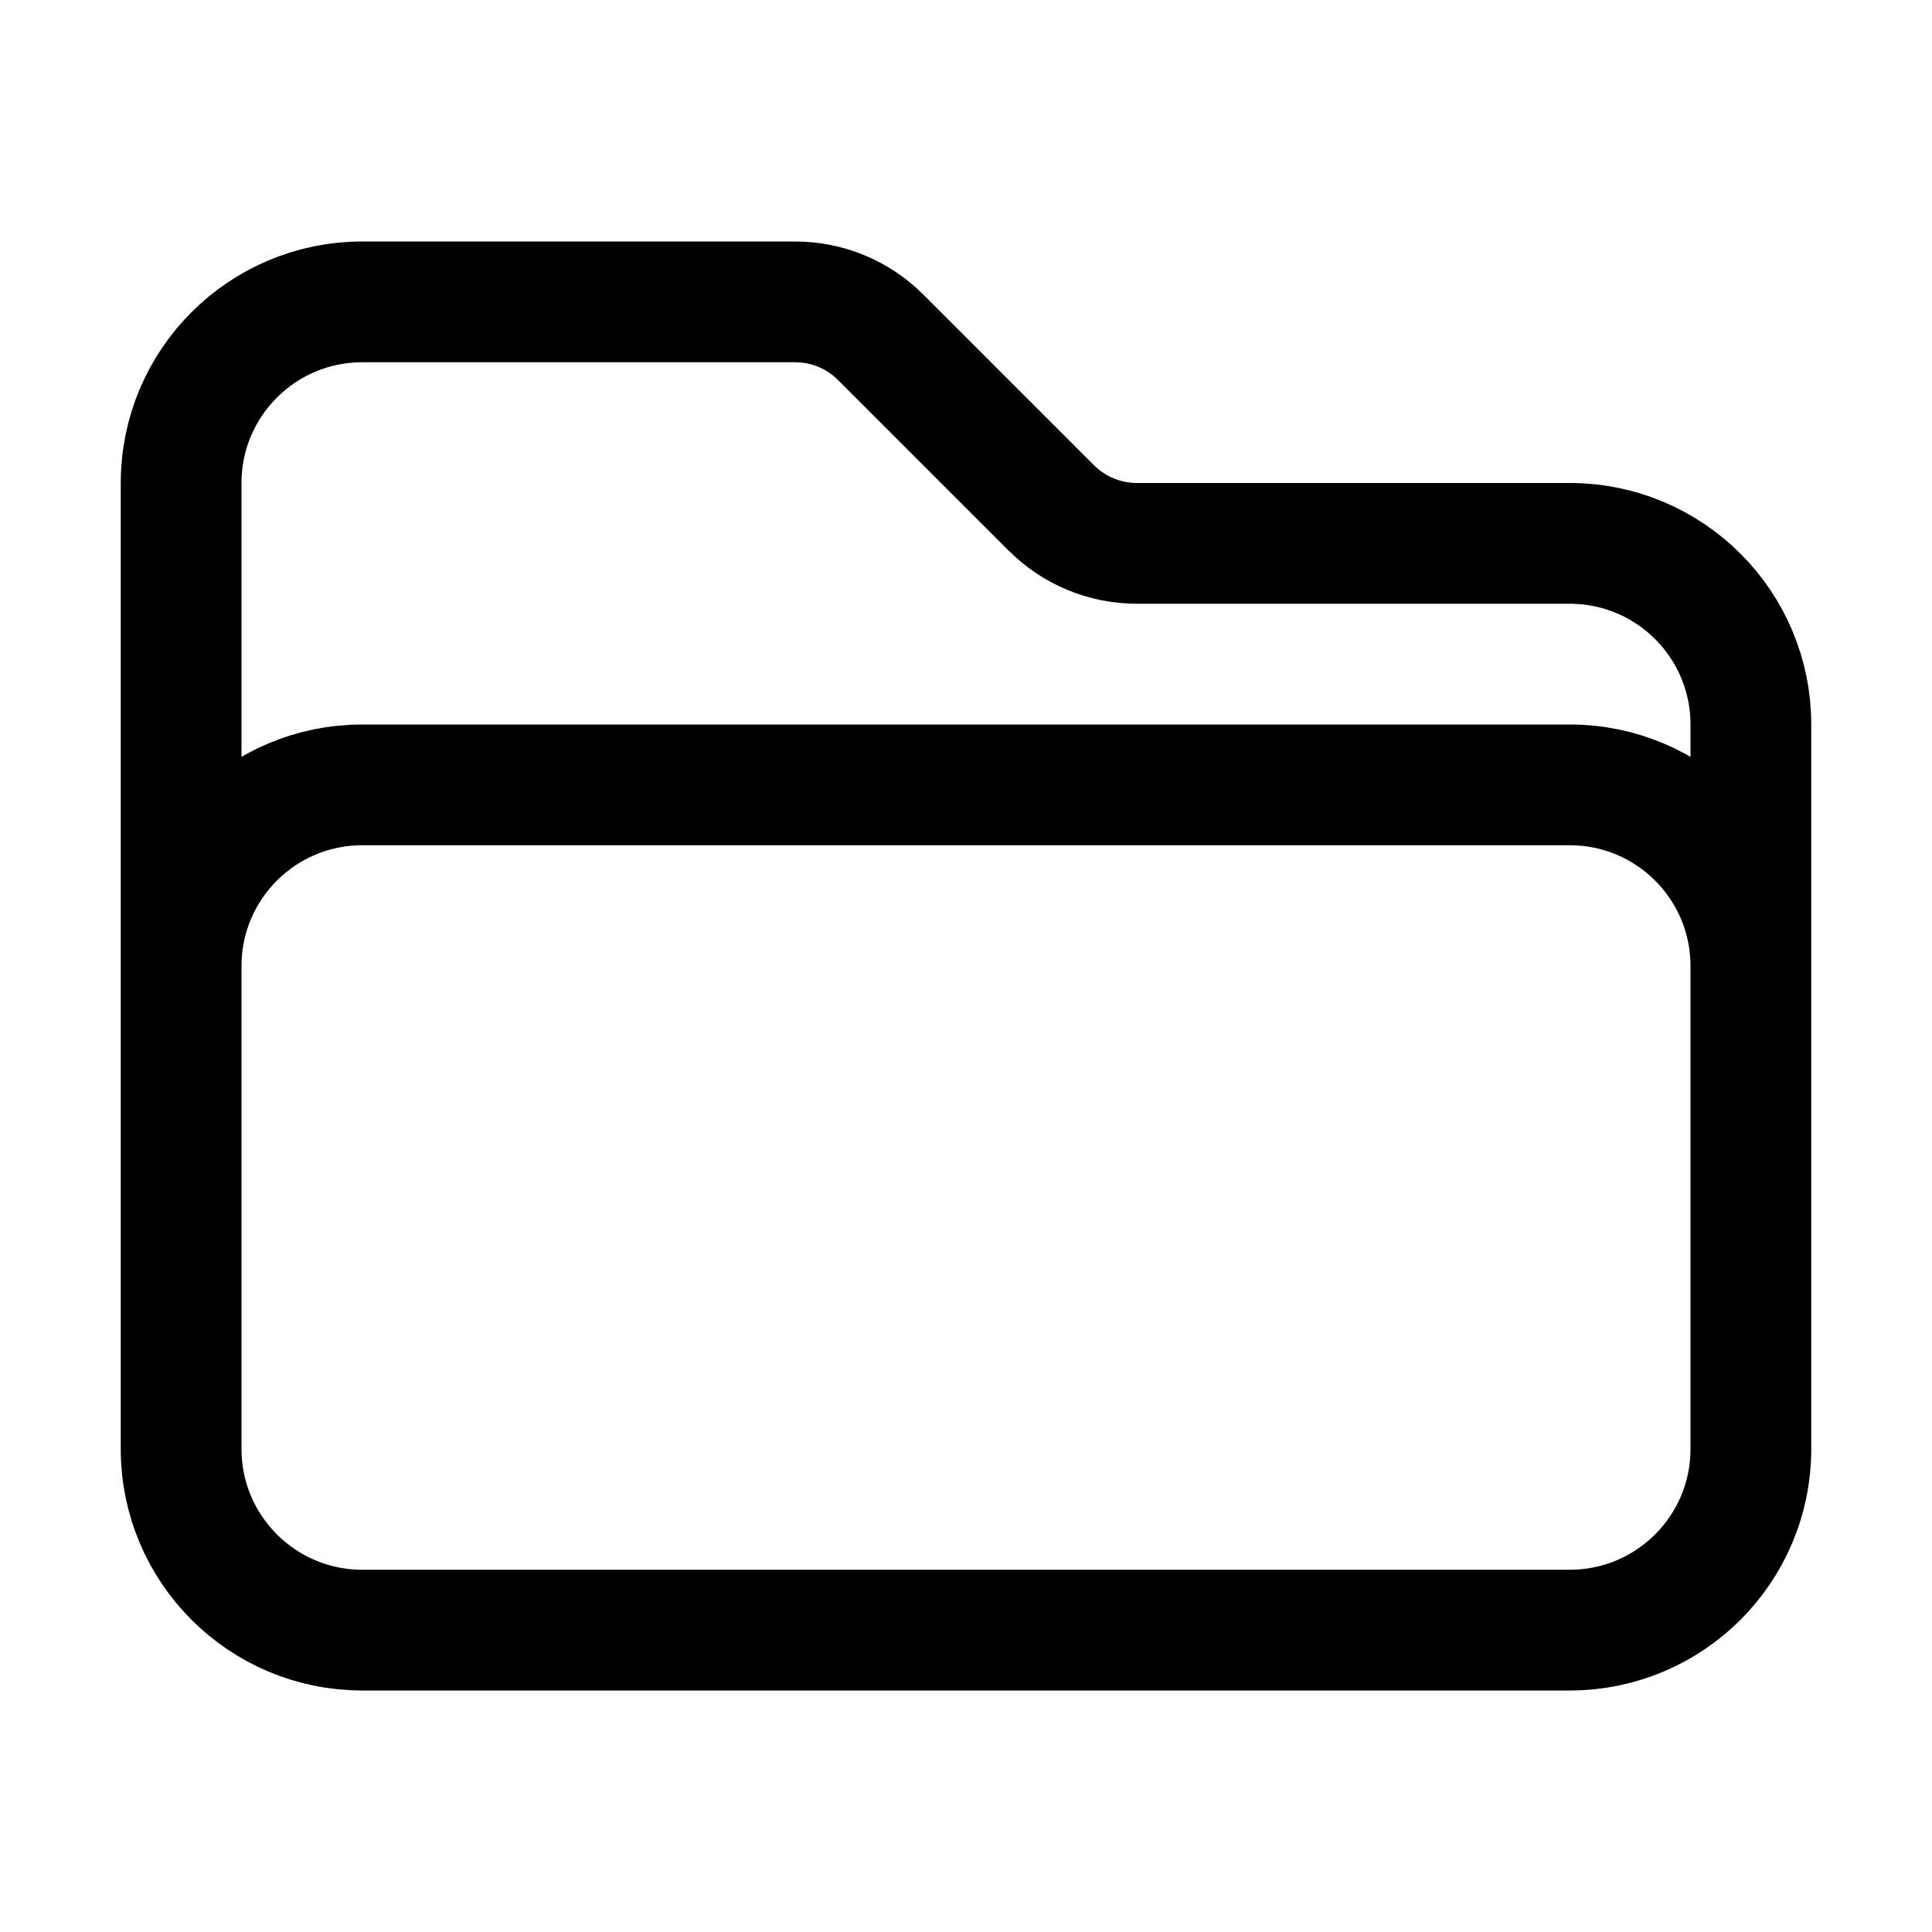
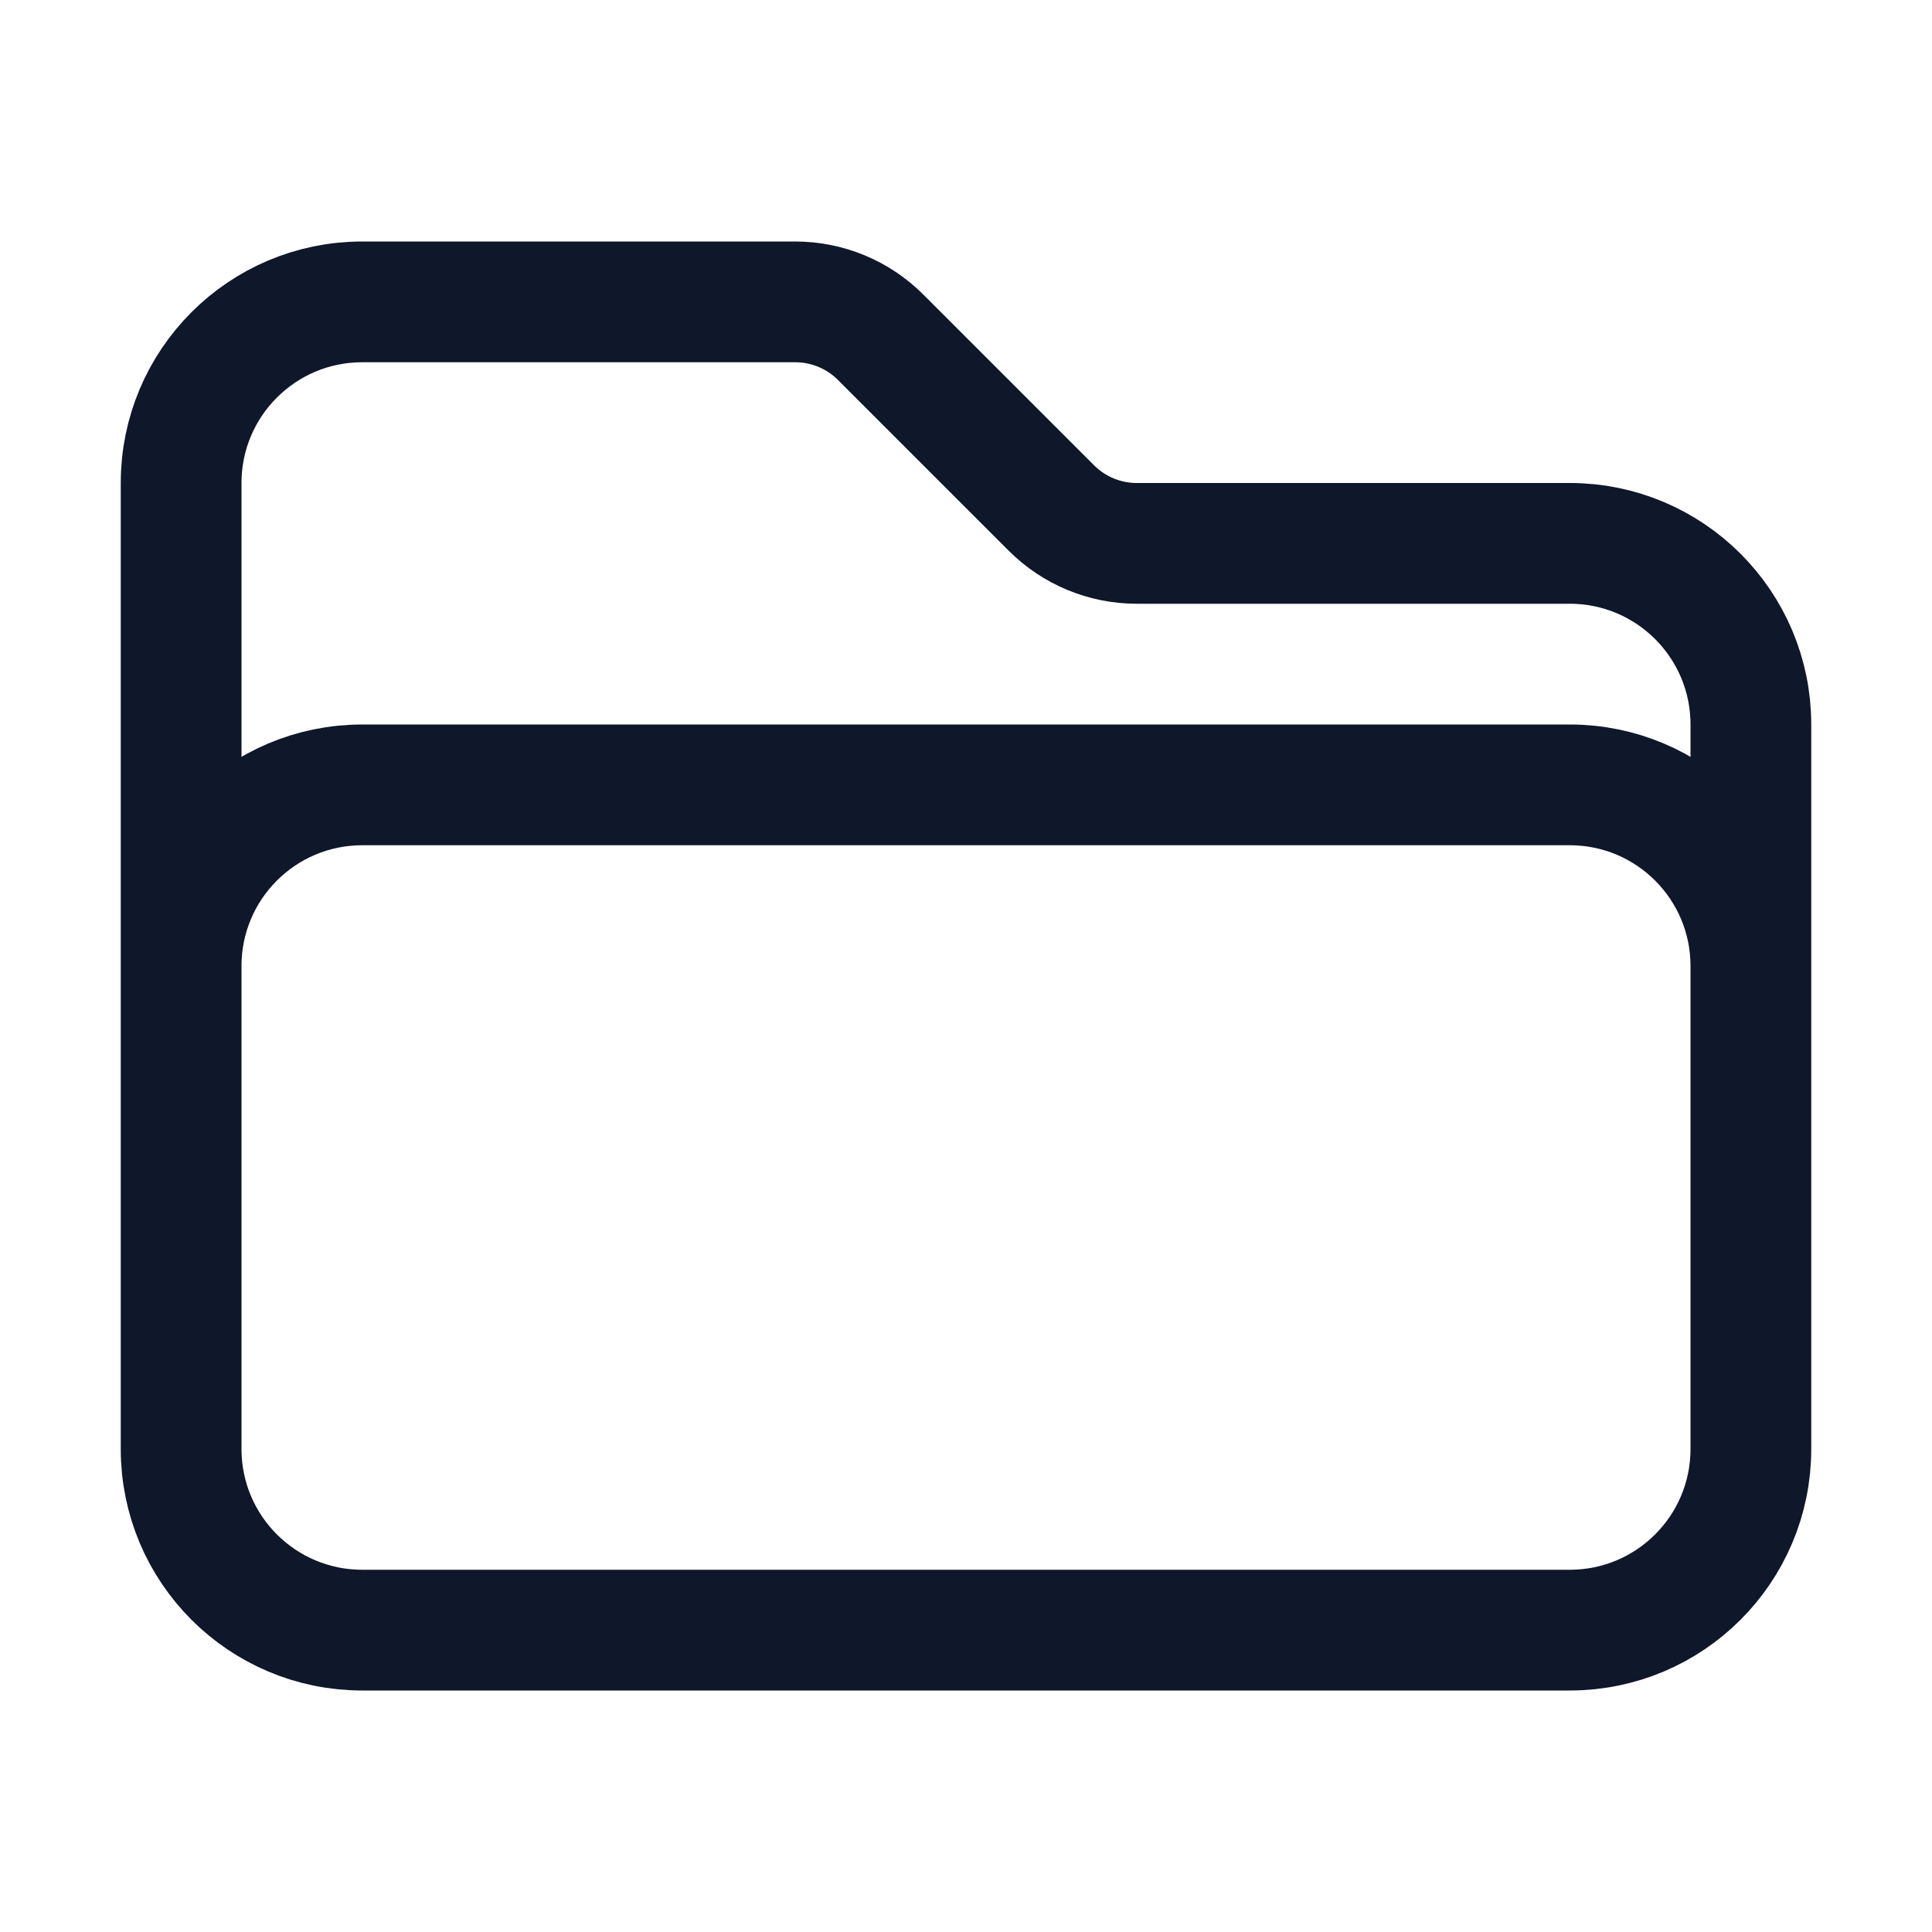
- <svg xmlns="http://www.w3.org/2000/svg" fill="none" viewBox="0 0 24 24" stroke-width="1.5" stroke="currentColor" aria-hidden="true" data-slot="icon">
-   <path stroke-linecap="round" stroke-linejoin="round" d="M2.25 12.75V12A2.25 2.25 0 0 1 4.5 9.75h15A2.25 2.25 0 0 1 21.75 12v.75m-8.69-6.44-2.12-2.12a1.5 1.5 0 0 0-1.061-.44H4.5A2.25 2.25 0 0 0 2.25 6v12a2.25 2.25 0 0 0 2.25 2.25h15A2.25 2.25 0 0 0 21.75 18V9a2.25 2.25 0 0 0-2.25-2.25h-5.379a1.5 1.5 0 0 1-1.06-.44Z" />
+ <svg xmlns="http://www.w3.org/2000/svg" width="24" height="24" viewBox="0 0 24 24" fill="none">
+   <path d="M2.25 12.75V12C2.25 10.757 3.257 9.75 4.5 9.75H19.5C20.743 9.75 21.75 10.757 21.75 12V12.75M13.061 6.311L10.939 4.189C10.658 3.908 10.277 3.75 9.879 3.75H4.5C3.257 3.75 2.25 4.757 2.25 6V18C2.25 19.243 3.257 20.25 4.5 20.25H19.5C20.743 20.25 21.75 19.243 21.75 18V9C21.75 7.757 20.743 6.75 19.5 6.75H14.121C13.723 6.75 13.342 6.592 13.061 6.311Z" stroke="#0F172A" stroke-width="1.5" stroke-linecap="round" stroke-linejoin="round" />
</svg>
